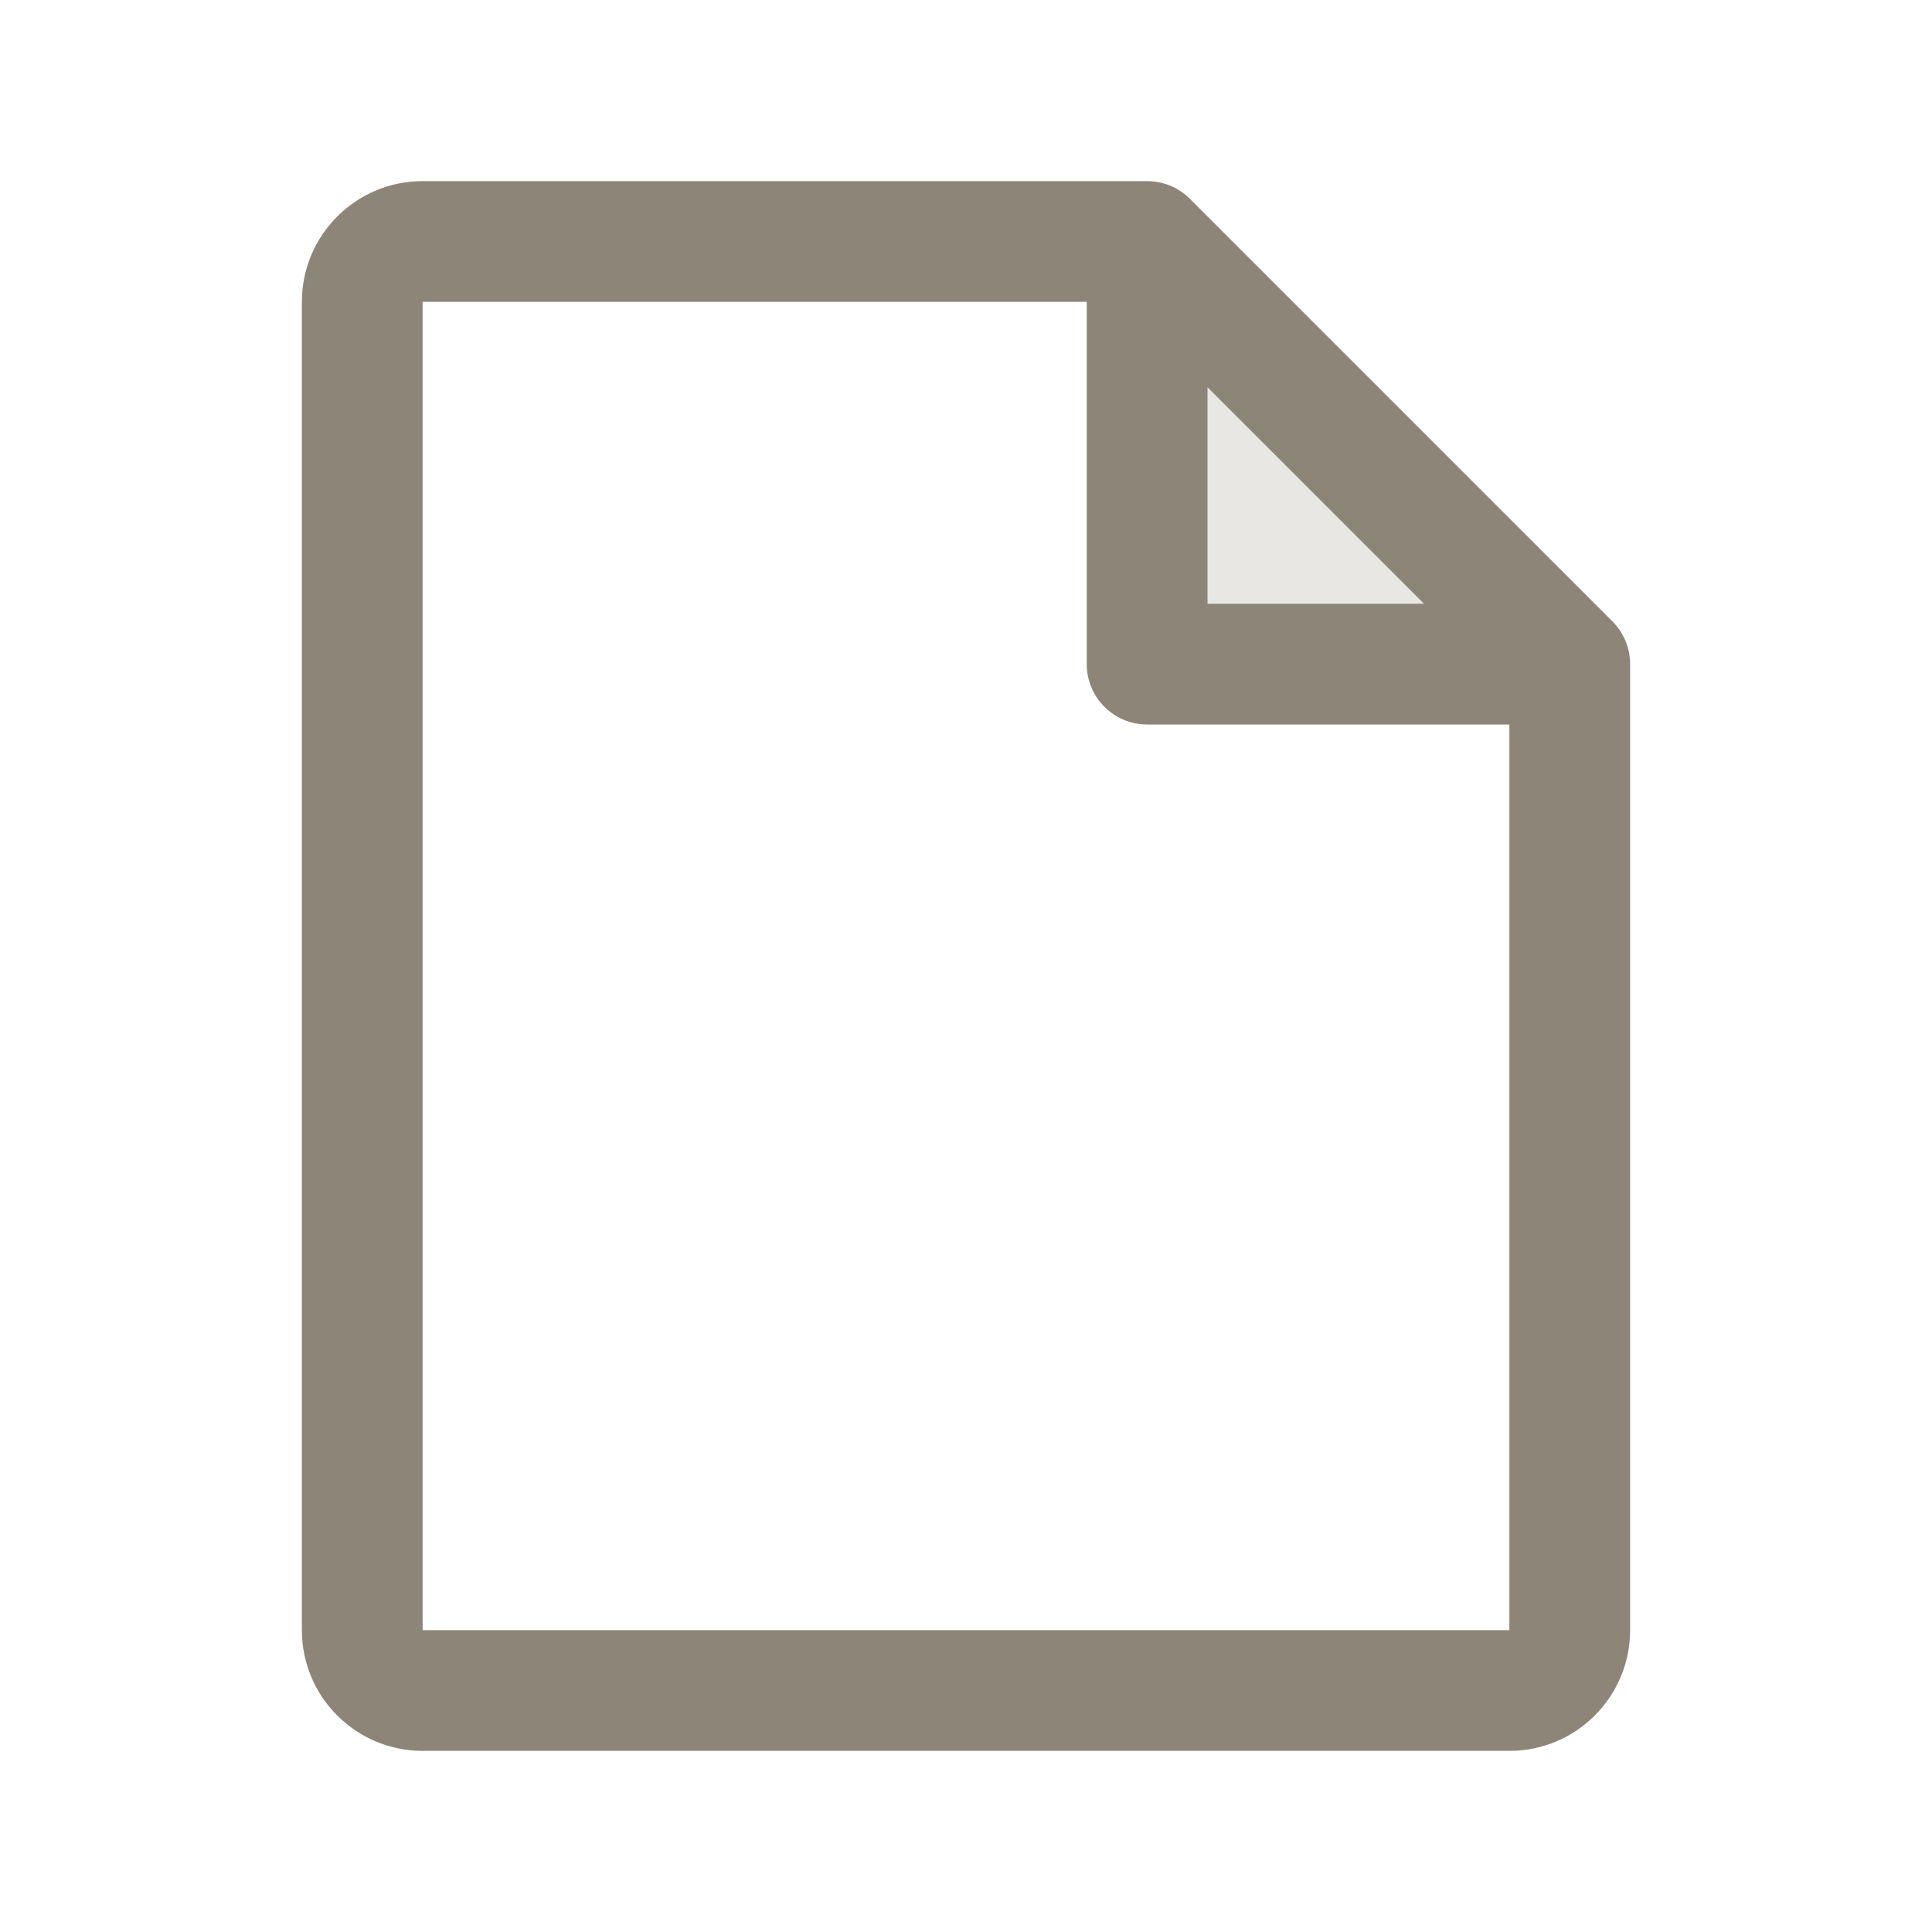
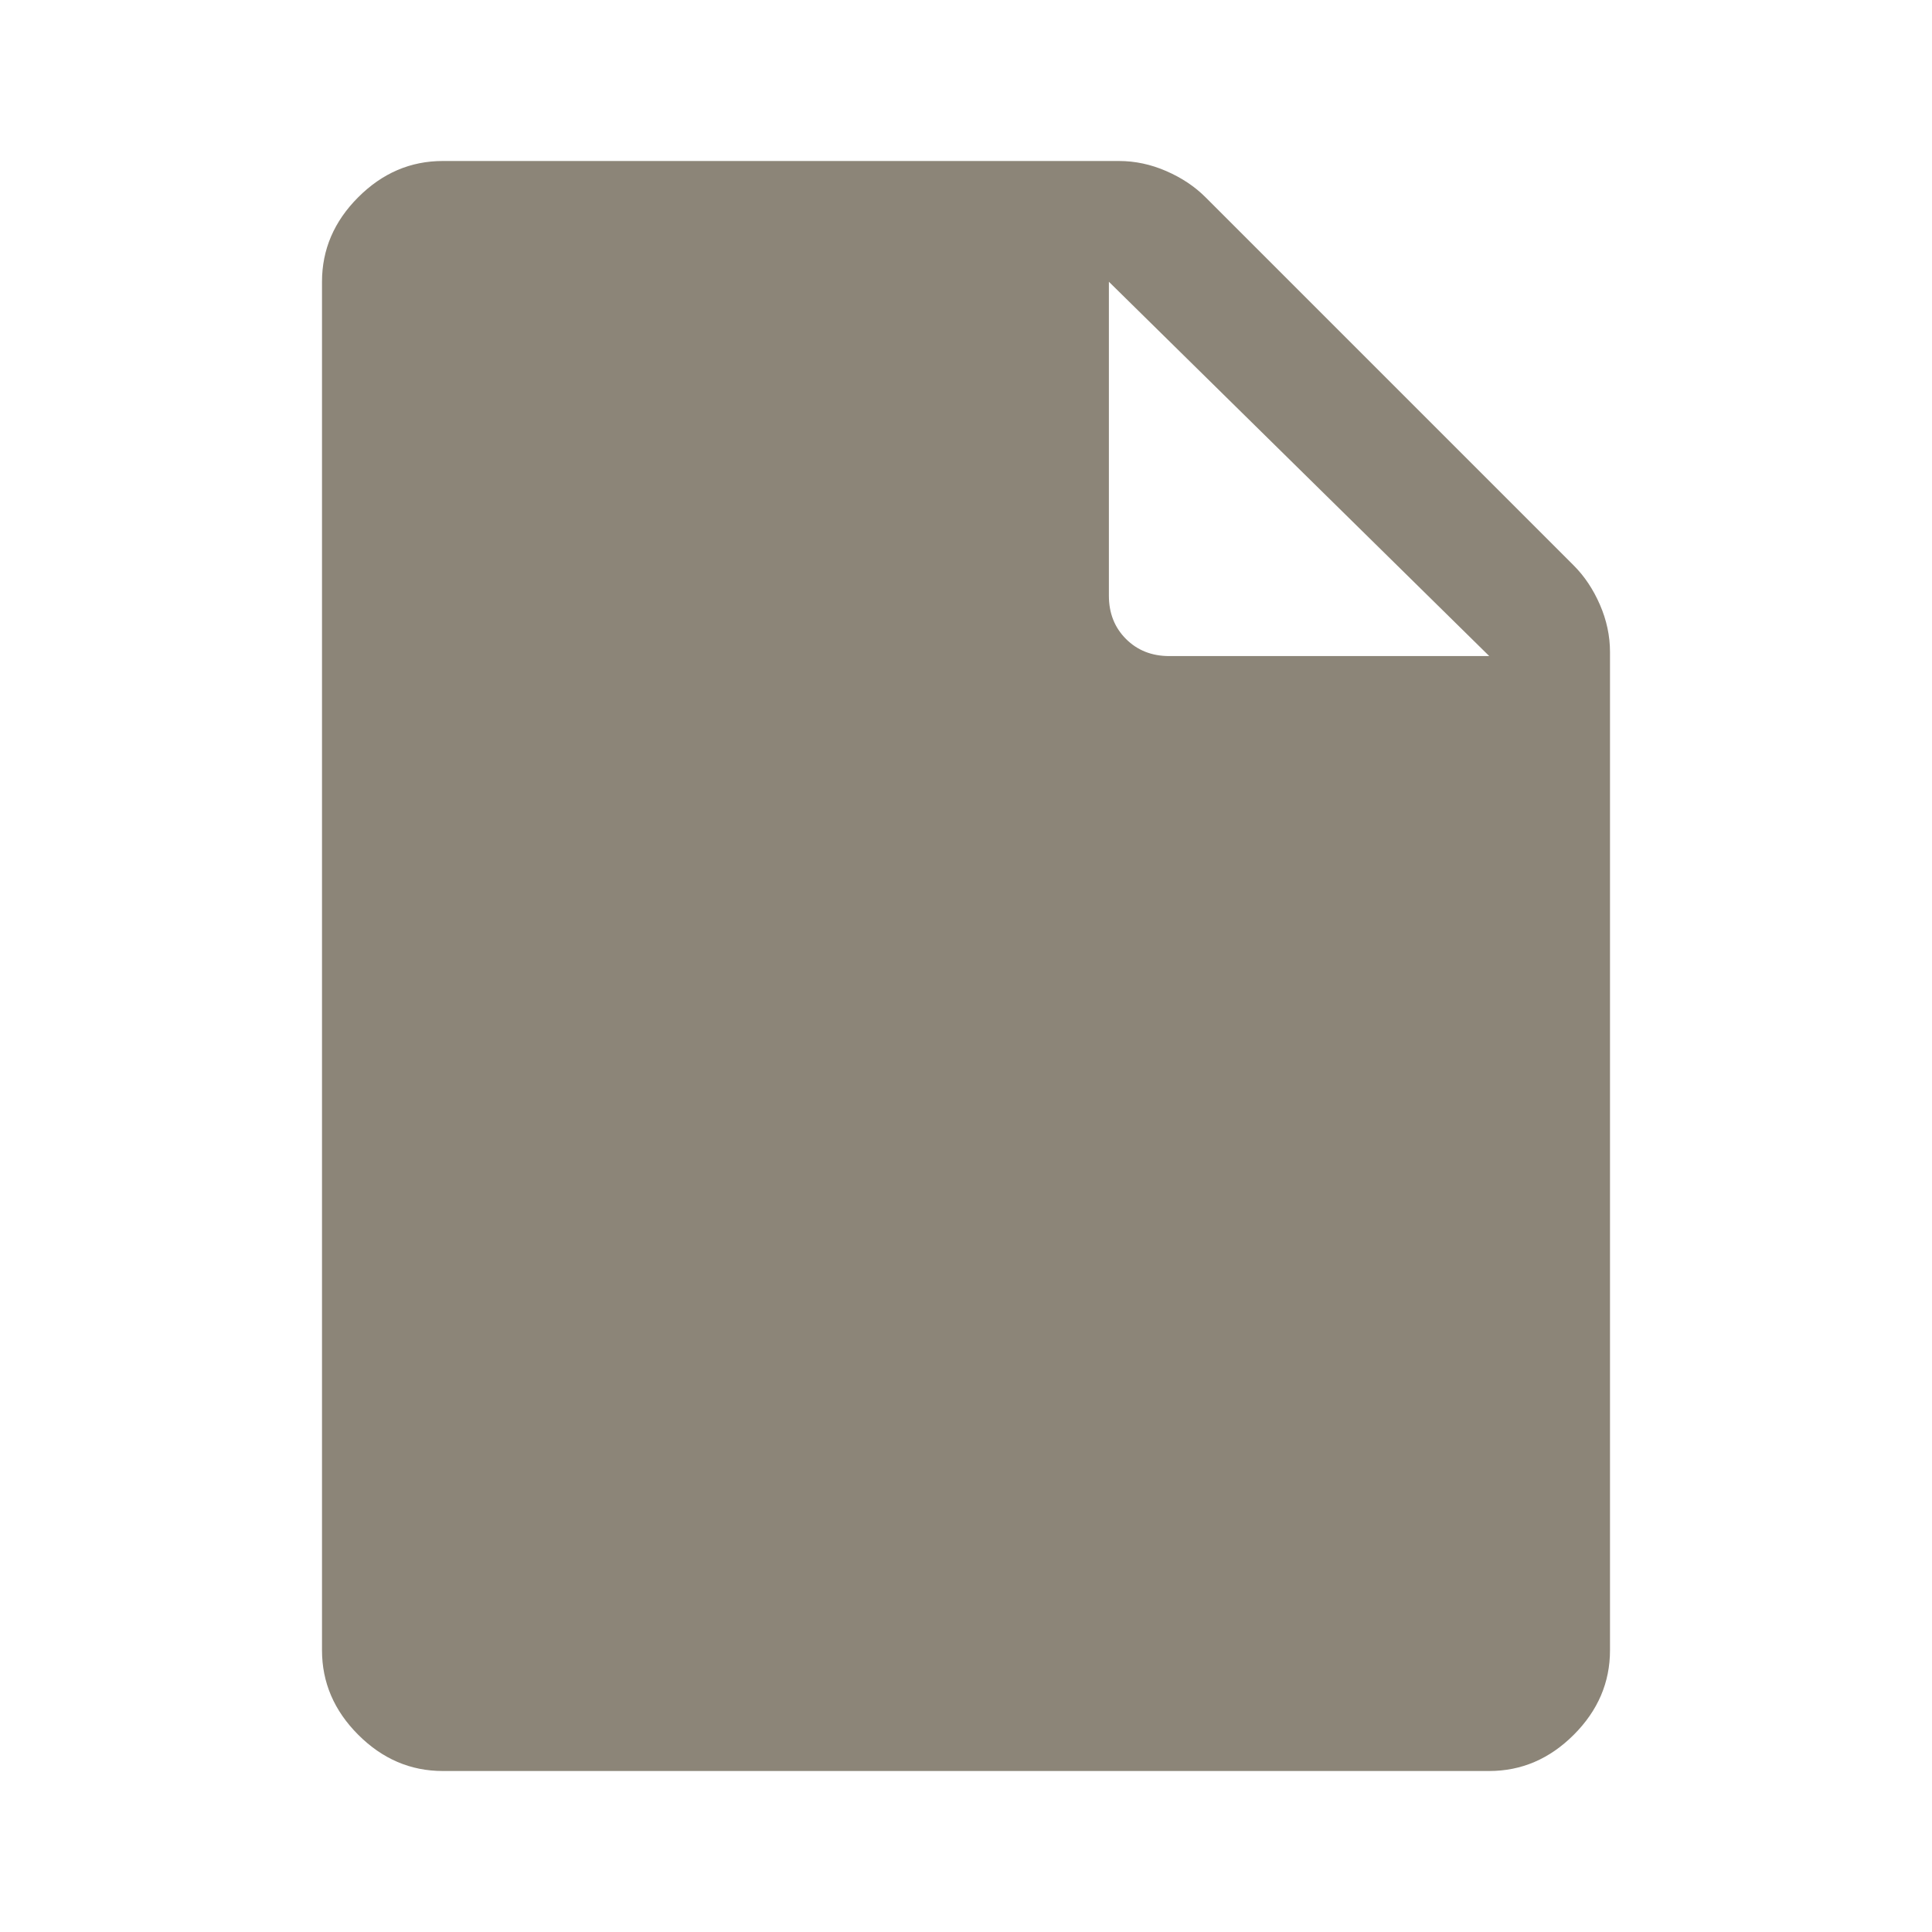
- <svg xmlns="http://www.w3.org/2000/svg" viewBox="0 0 256 256" fill="#8c8578">
-   <path d="M208,88H152V32Z" opacity="0.2" />
-   <path d="M213.66,82.34l-56-56A8,8,0,0,0,152,24H56A16,16,0,0,0,40,40V216a16,16,0,0,0,16,16H200a16,16,0,0,0,16-16V88A8,8,0,0,0,213.66,82.34ZM160,51.31,188.69,80H160ZM200,216H56V40h88V88a8,8,0,0,0,8,8h48V216Z" />
+ <svg xmlns="http://www.w3.org/2000/svg" fill="#8c8578" width="48" height="48" viewBox="0 -960 960 960">
+   <path d="M220-80q-24 0-42-18t-18-42v-680q0-24 18-42t42-18h336q12 0 23.5 5t19.5 13l183 183q8 8 13 19.5t5 23.5v496q0 24-18 42t-42 18H220Zm331-584q0 13 8.5 21.5T581-634h159L551-820v156Z" />
</svg>
